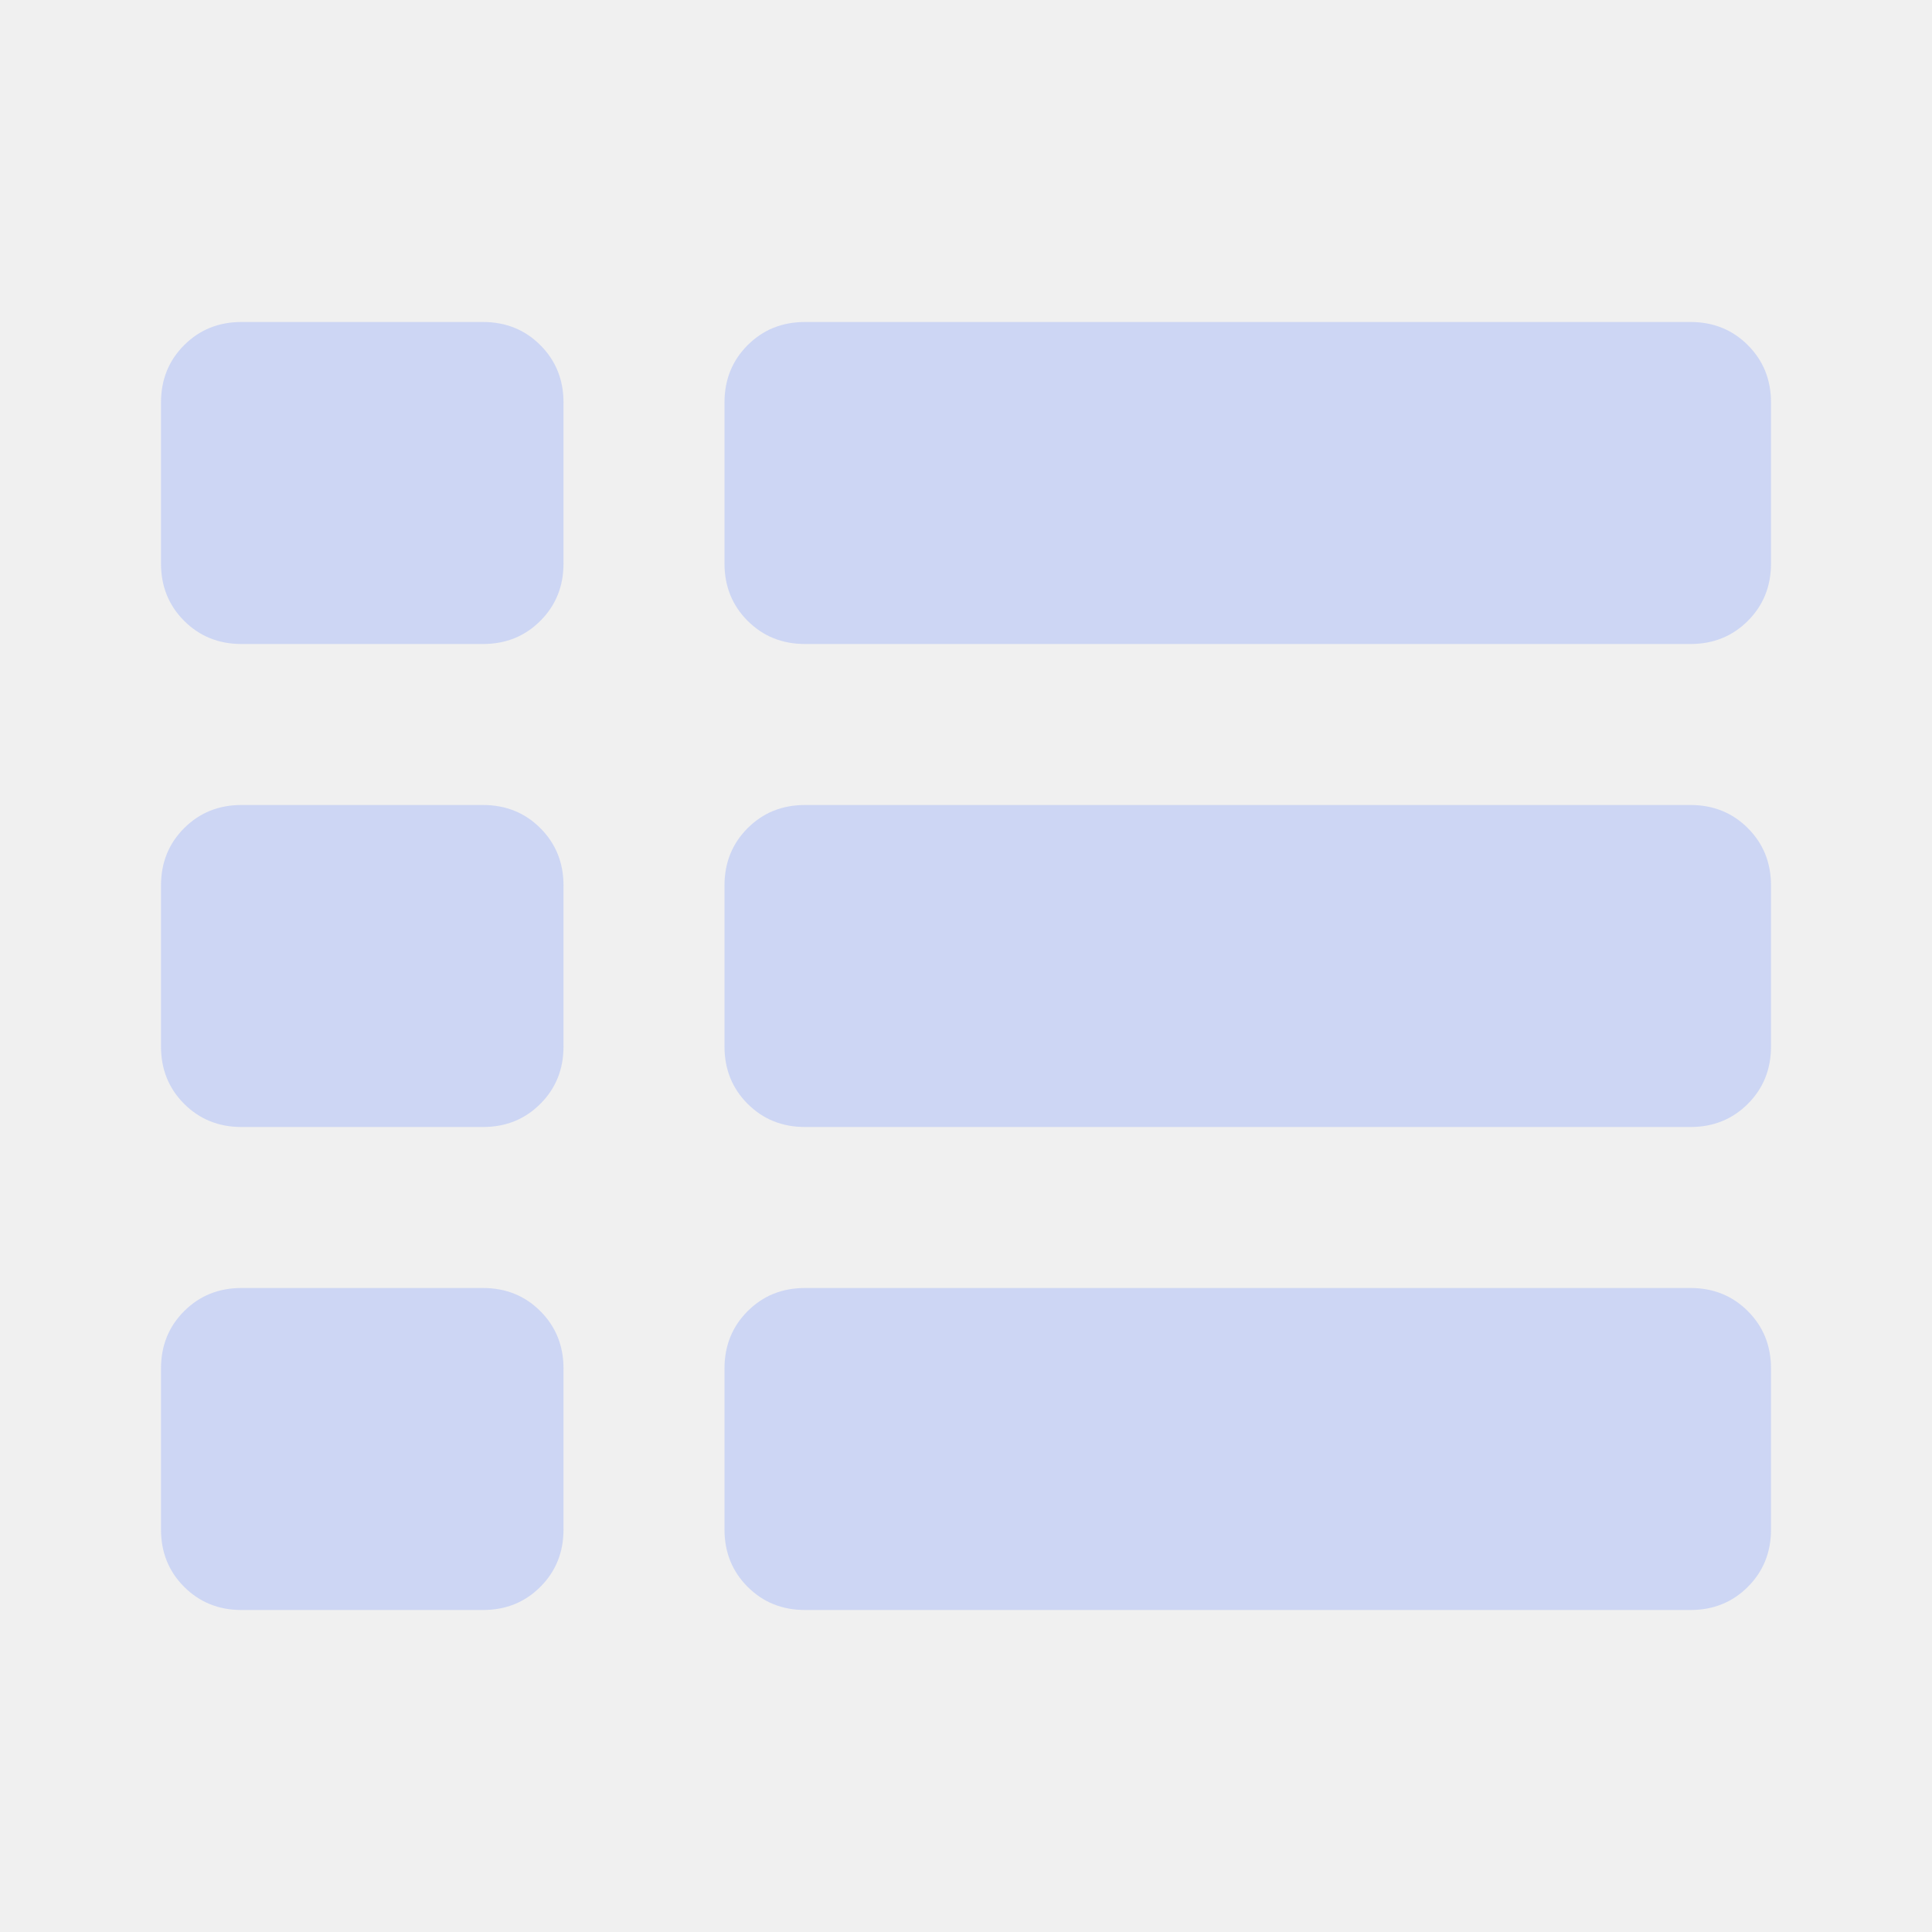
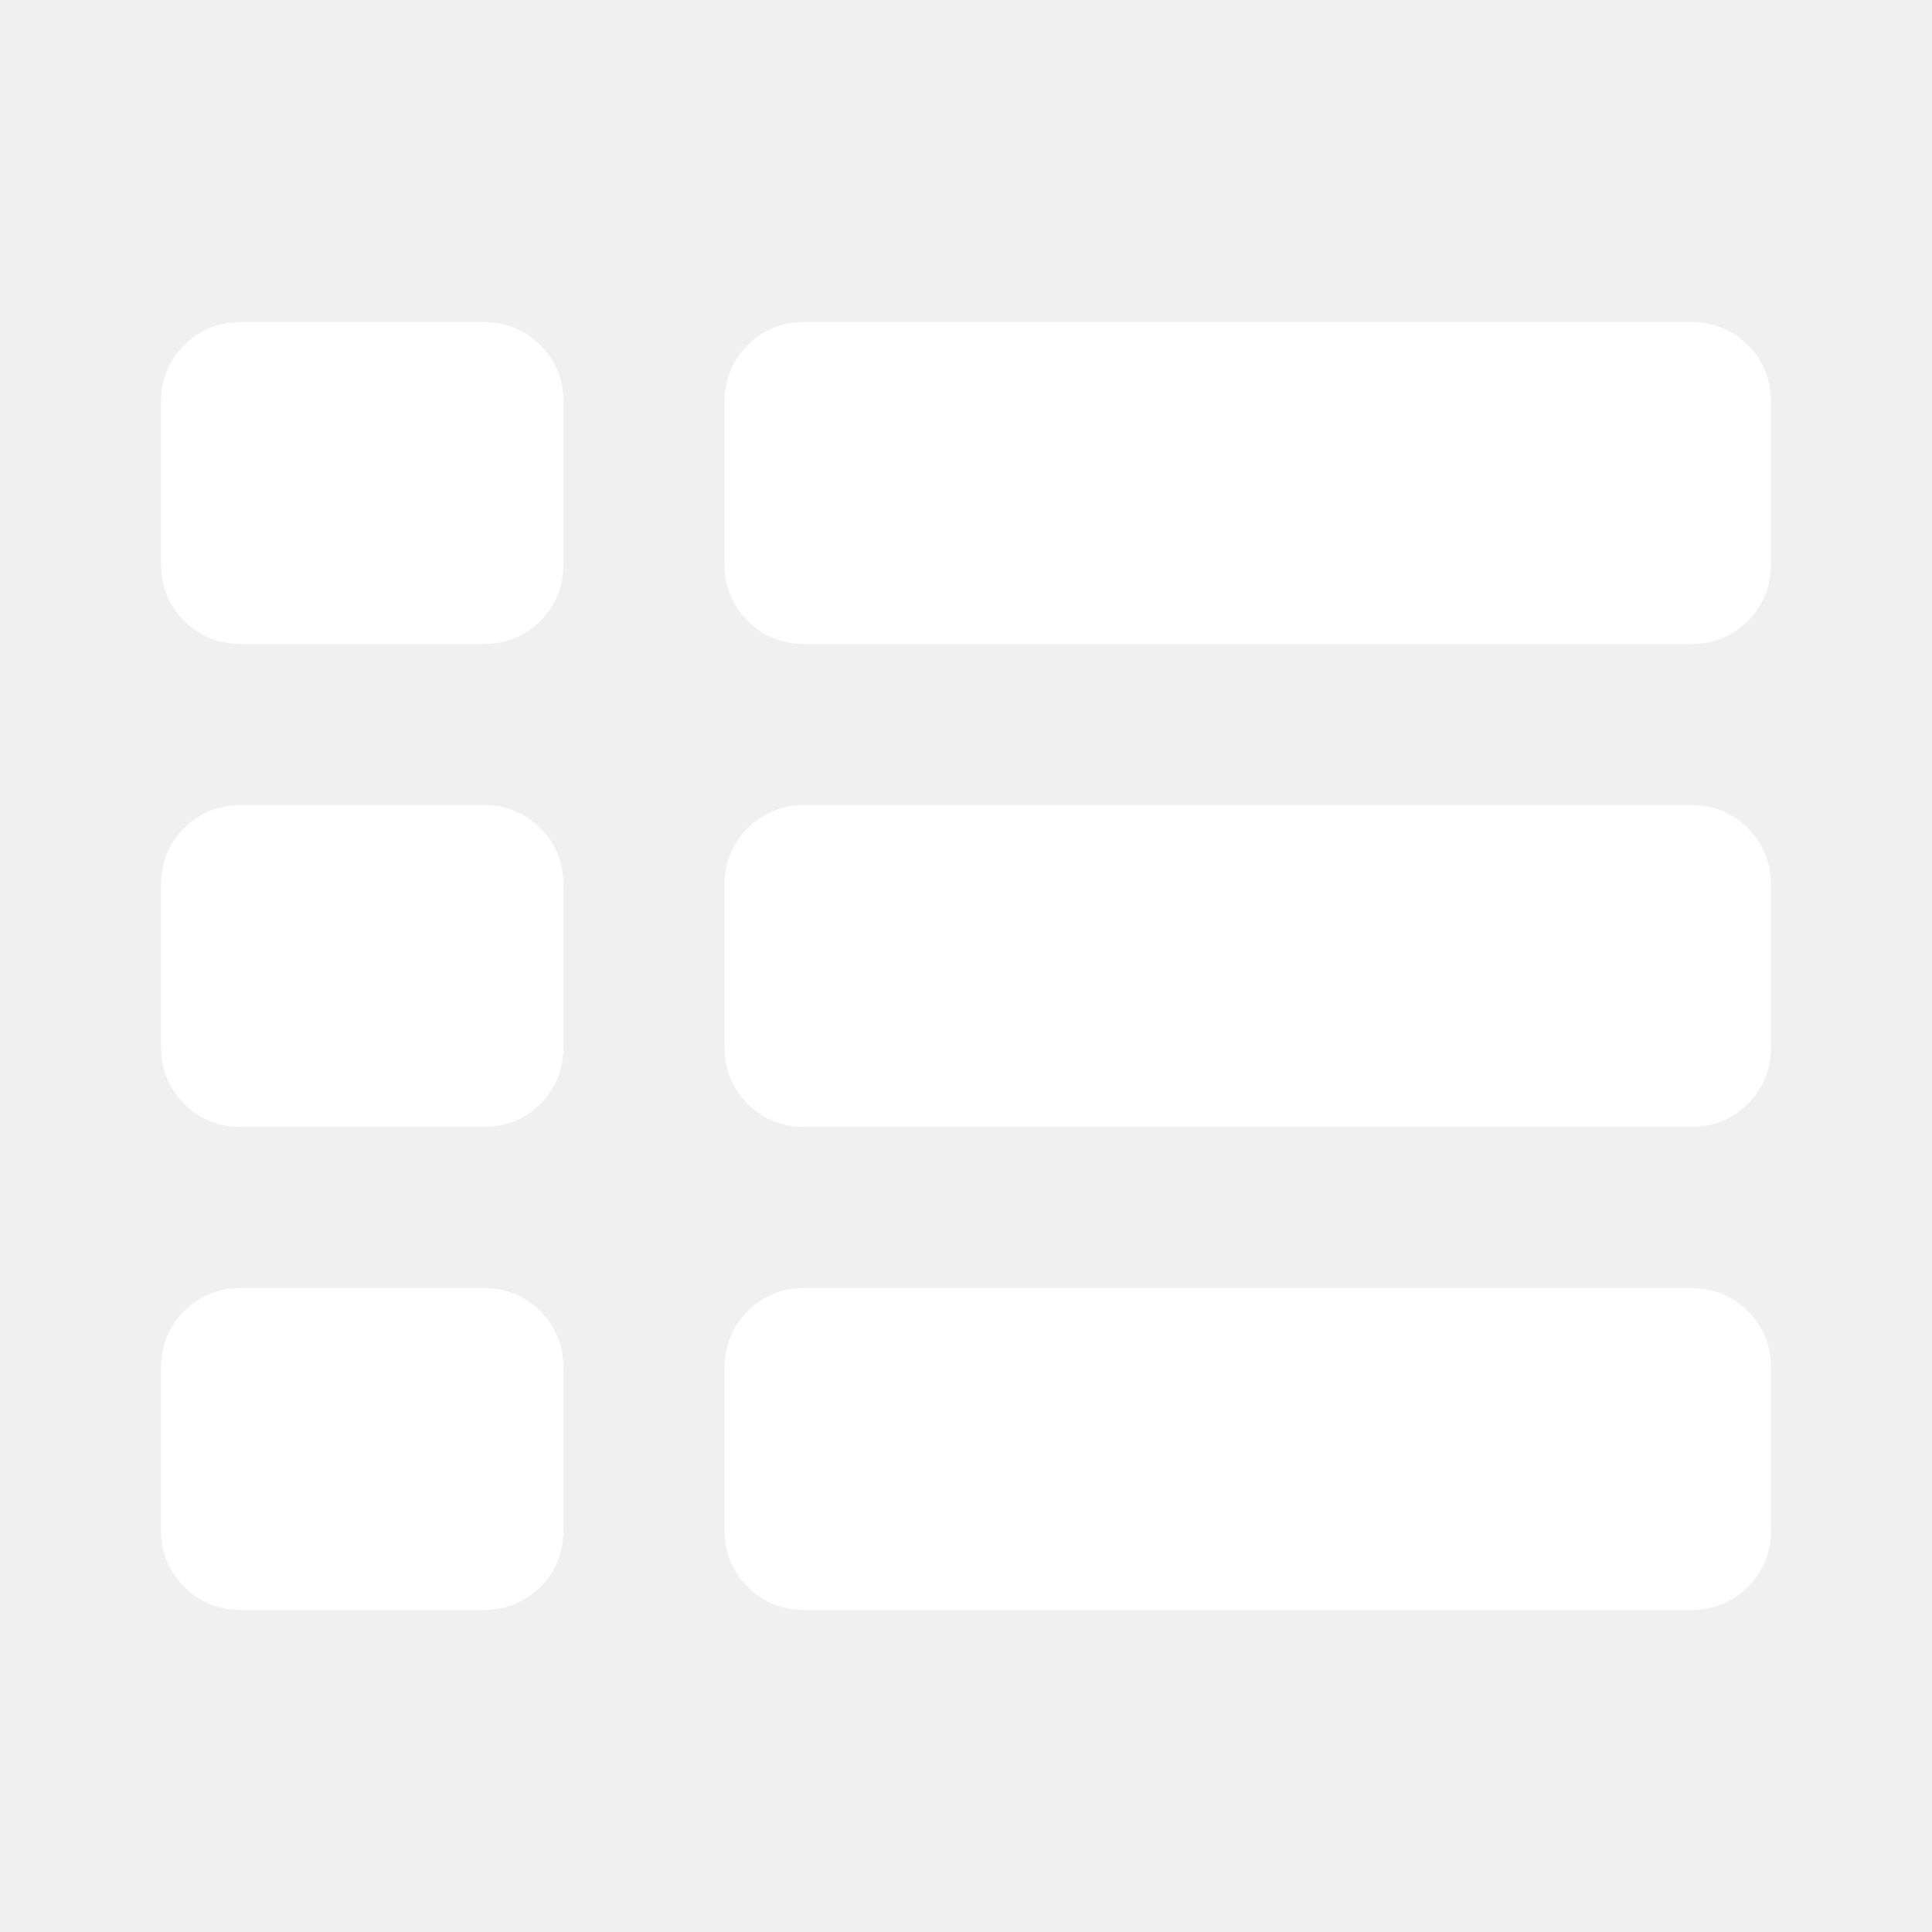
- <svg xmlns="http://www.w3.org/2000/svg" height="24px" viewBox="0 -960 960 960" width="24px" fill="#cdd6f4">
+ <svg xmlns="http://www.w3.org/2000/svg" height="24px" viewBox="0 -960 960 960" width="24px" fill="#ffffff">
  <path d="M400-160q-17 0-28.5-11.5T360-200v-80q0-17 11.5-28.5T400-320h440q17 0 28.5 11.5T880-280v80q0 17-11.5 28.5T840-160H400ZM120-640q-17 0-28.5-11.5T80-680v-80q0-17 11.5-28.5T120-800h120q17 0 28.5 11.5T280-760v80q0 17-11.5 28.5T240-640H120Zm0 240q-17 0-28.5-11.5T80-440v-80q0-17 11.5-28.5T120-560h120q17 0 28.5 11.5T280-520v80q0 17-11.5 28.5T240-400H120Zm0 240q-17 0-28.5-11.5T80-200v-80q0-17 11.5-28.5T120-320h120q17 0 28.5 11.5T280-280v80q0 17-11.5 28.5T240-160H120Zm280-240q-17 0-28.5-11.5T360-440v-80q0-17 11.5-28.5T400-560h440q17 0 28.5 11.5T880-520v80q0 17-11.5 28.5T840-400H400Zm0-240q-17 0-28.5-11.5T360-680v-80q0-17 11.5-28.5T400-800h440q17 0 28.5 11.5T880-760v80q0 17-11.5 28.5T840-640H400Z" />
</svg>
